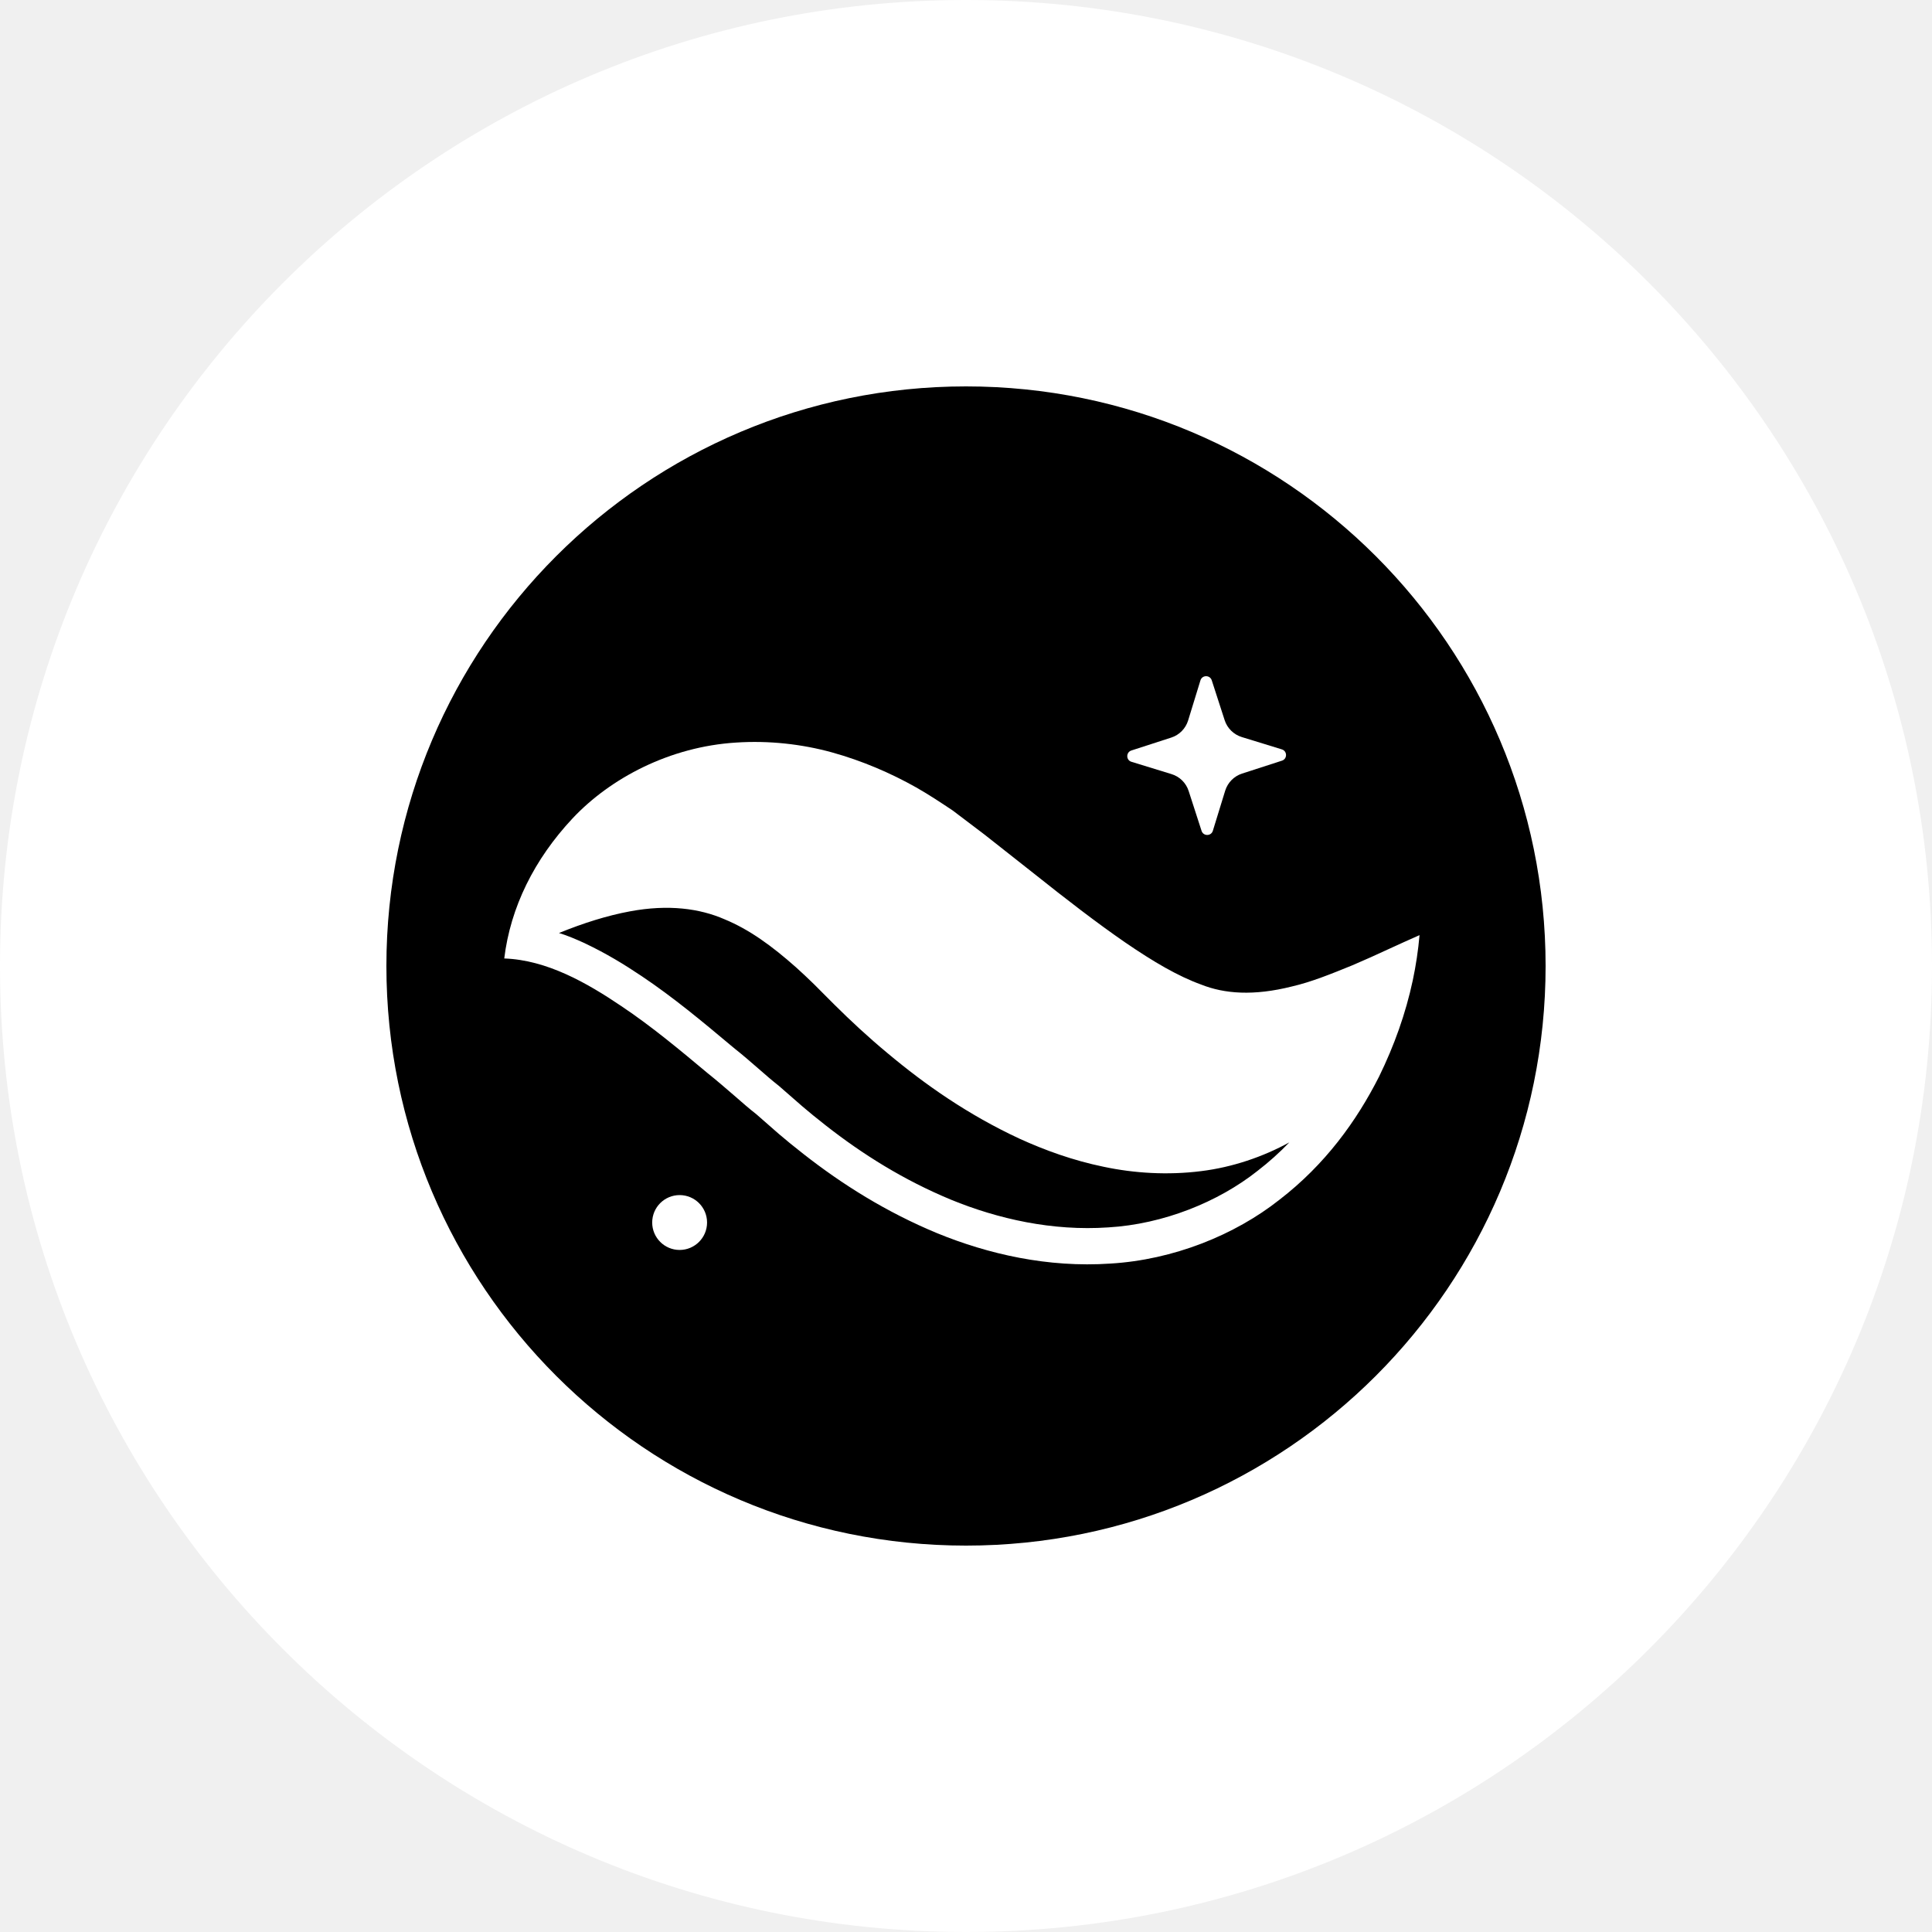
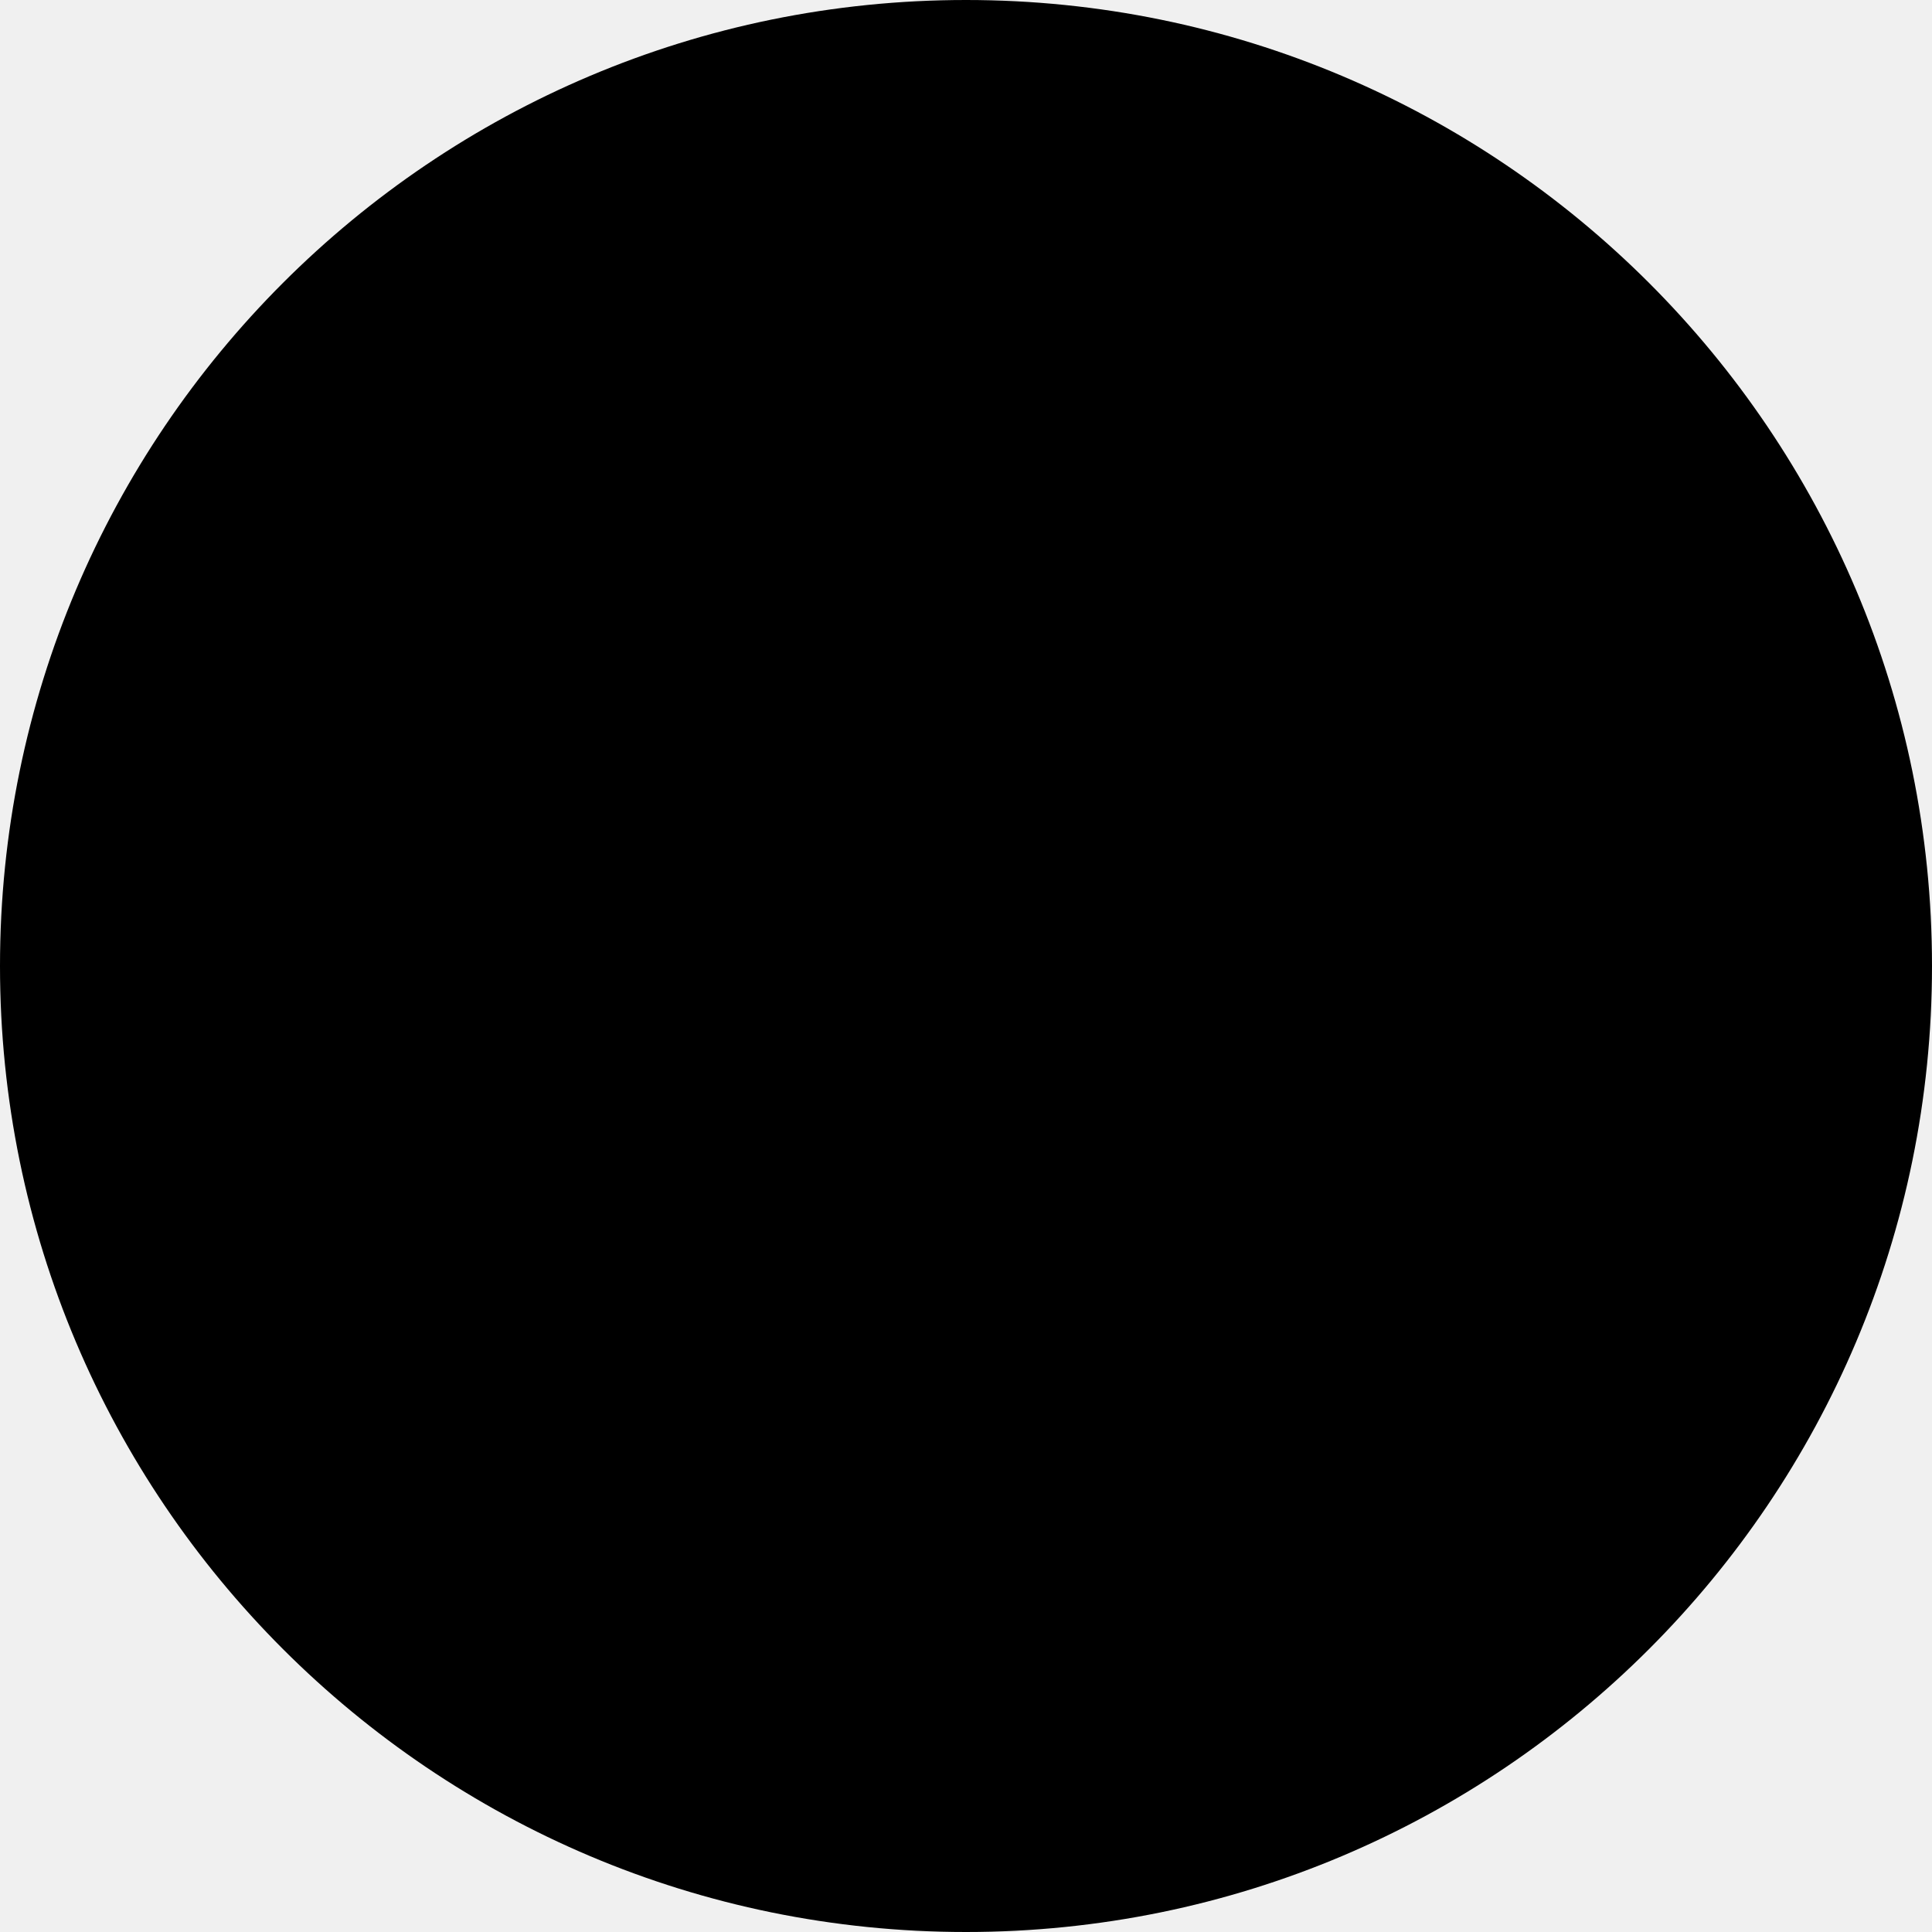
<svg xmlns="http://www.w3.org/2000/svg" width="40" height="40" viewBox="0 0 40 40" fill="none">
-   <circle cx="20" cy="20" r="20" fill="white" />
+   <circle cx="20" cy="20" r="20" fill="currentColor" />
  <path d="M8 20C8 13.373 13.373 8 20 8C26.627 8 32 13.373 32 20C32 26.627 26.627 32 20 32C13.373 32 8 26.627 8 20Z" fill="black" />
-   <path fill-rule="evenodd" clip-rule="evenodd" d="M24.877 17.202L24.61 16.377C24.556 16.209 24.423 16.078 24.255 16.027L23.425 15.772C23.311 15.737 23.31 15.575 23.424 15.538L24.249 15.271C24.417 15.217 24.547 15.084 24.599 14.916L24.854 14.086C24.889 13.972 25.051 13.971 25.088 14.085L25.355 14.91C25.409 15.078 25.542 15.208 25.71 15.26L26.539 15.515C26.654 15.55 26.655 15.712 26.541 15.749L25.716 16.016C25.548 16.07 25.418 16.203 25.366 16.371L25.111 17.2C25.076 17.315 24.914 17.316 24.877 17.202Z" fill="white" />
-   <path fill-rule="evenodd" clip-rule="evenodd" d="M10.44 19.844C10.568 18.784 11.062 17.79 11.854 16.944C12.642 16.105 13.873 15.459 15.239 15.374C15.913 15.329 16.598 15.404 17.227 15.578C17.853 15.752 18.44 16.005 18.969 16.303C19.233 16.453 19.48 16.617 19.727 16.782L20.383 17.279L21.408 18.087C22.073 18.617 22.708 19.107 23.294 19.511C23.887 19.917 24.391 20.212 24.873 20.386C25.35 20.575 25.953 20.624 26.751 20.423C27.146 20.332 27.559 20.165 28 19.985C28.248 19.88 28.503 19.764 28.767 19.642C28.968 19.55 29.175 19.455 29.39 19.361C29.362 19.678 29.315 19.99 29.25 20.297C29.103 20.984 28.867 21.645 28.552 22.29C28.085 23.212 27.436 24.11 26.49 24.839C25.562 25.573 24.287 26.084 22.989 26.161C21.691 26.249 20.456 25.963 19.405 25.533C18.351 25.096 17.439 24.523 16.631 23.889C16.408 23.714 16.288 23.615 16.124 23.476L15.664 23.073C15.508 22.951 15.355 22.817 15.202 22.683C15.05 22.551 14.804 22.34 14.652 22.22C14.072 21.735 13.495 21.253 12.865 20.831C12.151 20.349 11.323 19.875 10.44 19.844ZM22.851 24.157C23.483 24.291 24.177 24.334 24.868 24.247C25.516 24.167 26.149 23.951 26.694 23.652C26.493 23.861 26.273 24.059 26.033 24.244C25.223 24.885 24.087 25.345 22.945 25.412C21.788 25.491 20.663 25.237 19.691 24.839C18.711 24.433 17.858 23.898 17.094 23.299C16.882 23.133 16.77 23.04 16.613 22.907L16.126 22.482C15.99 22.375 15.852 22.256 15.697 22.12C15.553 21.995 15.384 21.847 15.219 21.717L15.125 21.639C14.552 21.159 13.947 20.653 13.284 20.209C12.928 19.97 12.55 19.739 12.115 19.533L12.108 19.529C11.917 19.442 11.739 19.366 11.573 19.317C12.086 19.108 12.576 18.955 13.04 18.869C13.839 18.719 14.49 18.81 14.999 19.032C15.511 19.243 15.977 19.581 16.478 20.025C16.602 20.135 16.728 20.256 16.852 20.376L17.265 20.79C17.614 21.137 17.983 21.479 18.377 21.806C19.16 22.462 20.046 23.081 21.105 23.574C21.637 23.816 22.215 24.026 22.851 24.157Z" fill="white" />
-   <path fill-rule="evenodd" clip-rule="evenodd" d="M14.639 25.311C14.639 25.624 14.384 25.879 14.071 25.879C13.757 25.879 13.503 25.624 13.503 25.311C13.503 24.997 13.757 24.743 14.071 24.743C14.384 24.743 14.639 24.997 14.639 25.311Z" fill="white" />
+   <path fill-rule="evenodd" clip-rule="evenodd" d="M24.877 17.202L24.61 16.377C24.556 16.209 24.423 16.078 24.255 16.027L23.425 15.772C23.311 15.737 23.31 15.575 23.424 15.538L24.249 15.271C24.417 15.217 24.547 15.084 24.599 14.916L24.854 14.086C24.889 13.972 25.051 13.971 25.088 14.085L25.355 14.91C25.409 15.078 25.542 15.208 25.71 15.26L26.539 15.515C26.654 15.55 26.655 15.712 26.541 15.749L25.716 16.016C25.548 16.07 25.418 16.203 25.366 16.371L25.111 17.2C25.076 17.315 24.914 17.316 24.877 17.202Z" fill="currentColor" />
+   <path fill-rule="evenodd" clip-rule="evenodd" d="M10.44 19.844C10.568 18.784 11.062 17.79 11.854 16.944C12.642 16.105 13.873 15.459 15.239 15.374C15.913 15.329 16.598 15.404 17.227 15.578C17.853 15.752 18.44 16.005 18.969 16.303C19.233 16.453 19.48 16.617 19.727 16.782L20.383 17.279L21.408 18.087C22.073 18.617 22.708 19.107 23.294 19.511C23.887 19.917 24.391 20.212 24.873 20.386C25.35 20.575 25.953 20.624 26.751 20.423C27.146 20.332 27.559 20.165 28 19.985C28.248 19.88 28.503 19.764 28.767 19.642C28.968 19.55 29.175 19.455 29.39 19.361C29.362 19.678 29.315 19.99 29.25 20.297C29.103 20.984 28.867 21.645 28.552 22.29C28.085 23.212 27.436 24.11 26.49 24.839C25.562 25.573 24.287 26.084 22.989 26.161C21.691 26.249 20.456 25.963 19.405 25.533C18.351 25.096 17.439 24.523 16.631 23.889C16.408 23.714 16.288 23.615 16.124 23.476L15.664 23.073C15.508 22.951 15.355 22.817 15.202 22.683C15.05 22.551 14.804 22.34 14.652 22.22C14.072 21.735 13.495 21.253 12.865 20.831C12.151 20.349 11.323 19.875 10.44 19.844ZM22.851 24.157C23.483 24.291 24.177 24.334 24.868 24.247C25.516 24.167 26.149 23.951 26.694 23.652C26.493 23.861 26.273 24.059 26.033 24.244C25.223 24.885 24.087 25.345 22.945 25.412C21.788 25.491 20.663 25.237 19.691 24.839C18.711 24.433 17.858 23.898 17.094 23.299C16.882 23.133 16.77 23.04 16.613 22.907L16.126 22.482C15.99 22.375 15.852 22.256 15.697 22.12C15.553 21.995 15.384 21.847 15.219 21.717L15.125 21.639C14.552 21.159 13.947 20.653 13.284 20.209C12.928 19.97 12.55 19.739 12.115 19.533L12.108 19.529C11.917 19.442 11.739 19.366 11.573 19.317C12.086 19.108 12.576 18.955 13.04 18.869C13.839 18.719 14.49 18.81 14.999 19.032C15.511 19.243 15.977 19.581 16.478 20.025C16.602 20.135 16.728 20.256 16.852 20.376L17.265 20.79C17.614 21.137 17.983 21.479 18.377 21.806C19.16 22.462 20.046 23.081 21.105 23.574C21.637 23.816 22.215 24.026 22.851 24.157Z" fill="currentColor" />
+   <path fill-rule="evenodd" clip-rule="evenodd" d="M14.639 25.311C14.639 25.624 14.384 25.879 14.071 25.879C13.757 25.879 13.503 25.624 13.503 25.311C13.503 24.997 13.757 24.743 14.071 24.743C14.384 24.743 14.639 24.997 14.639 25.311Z" fill="currentColor" />
</svg>
